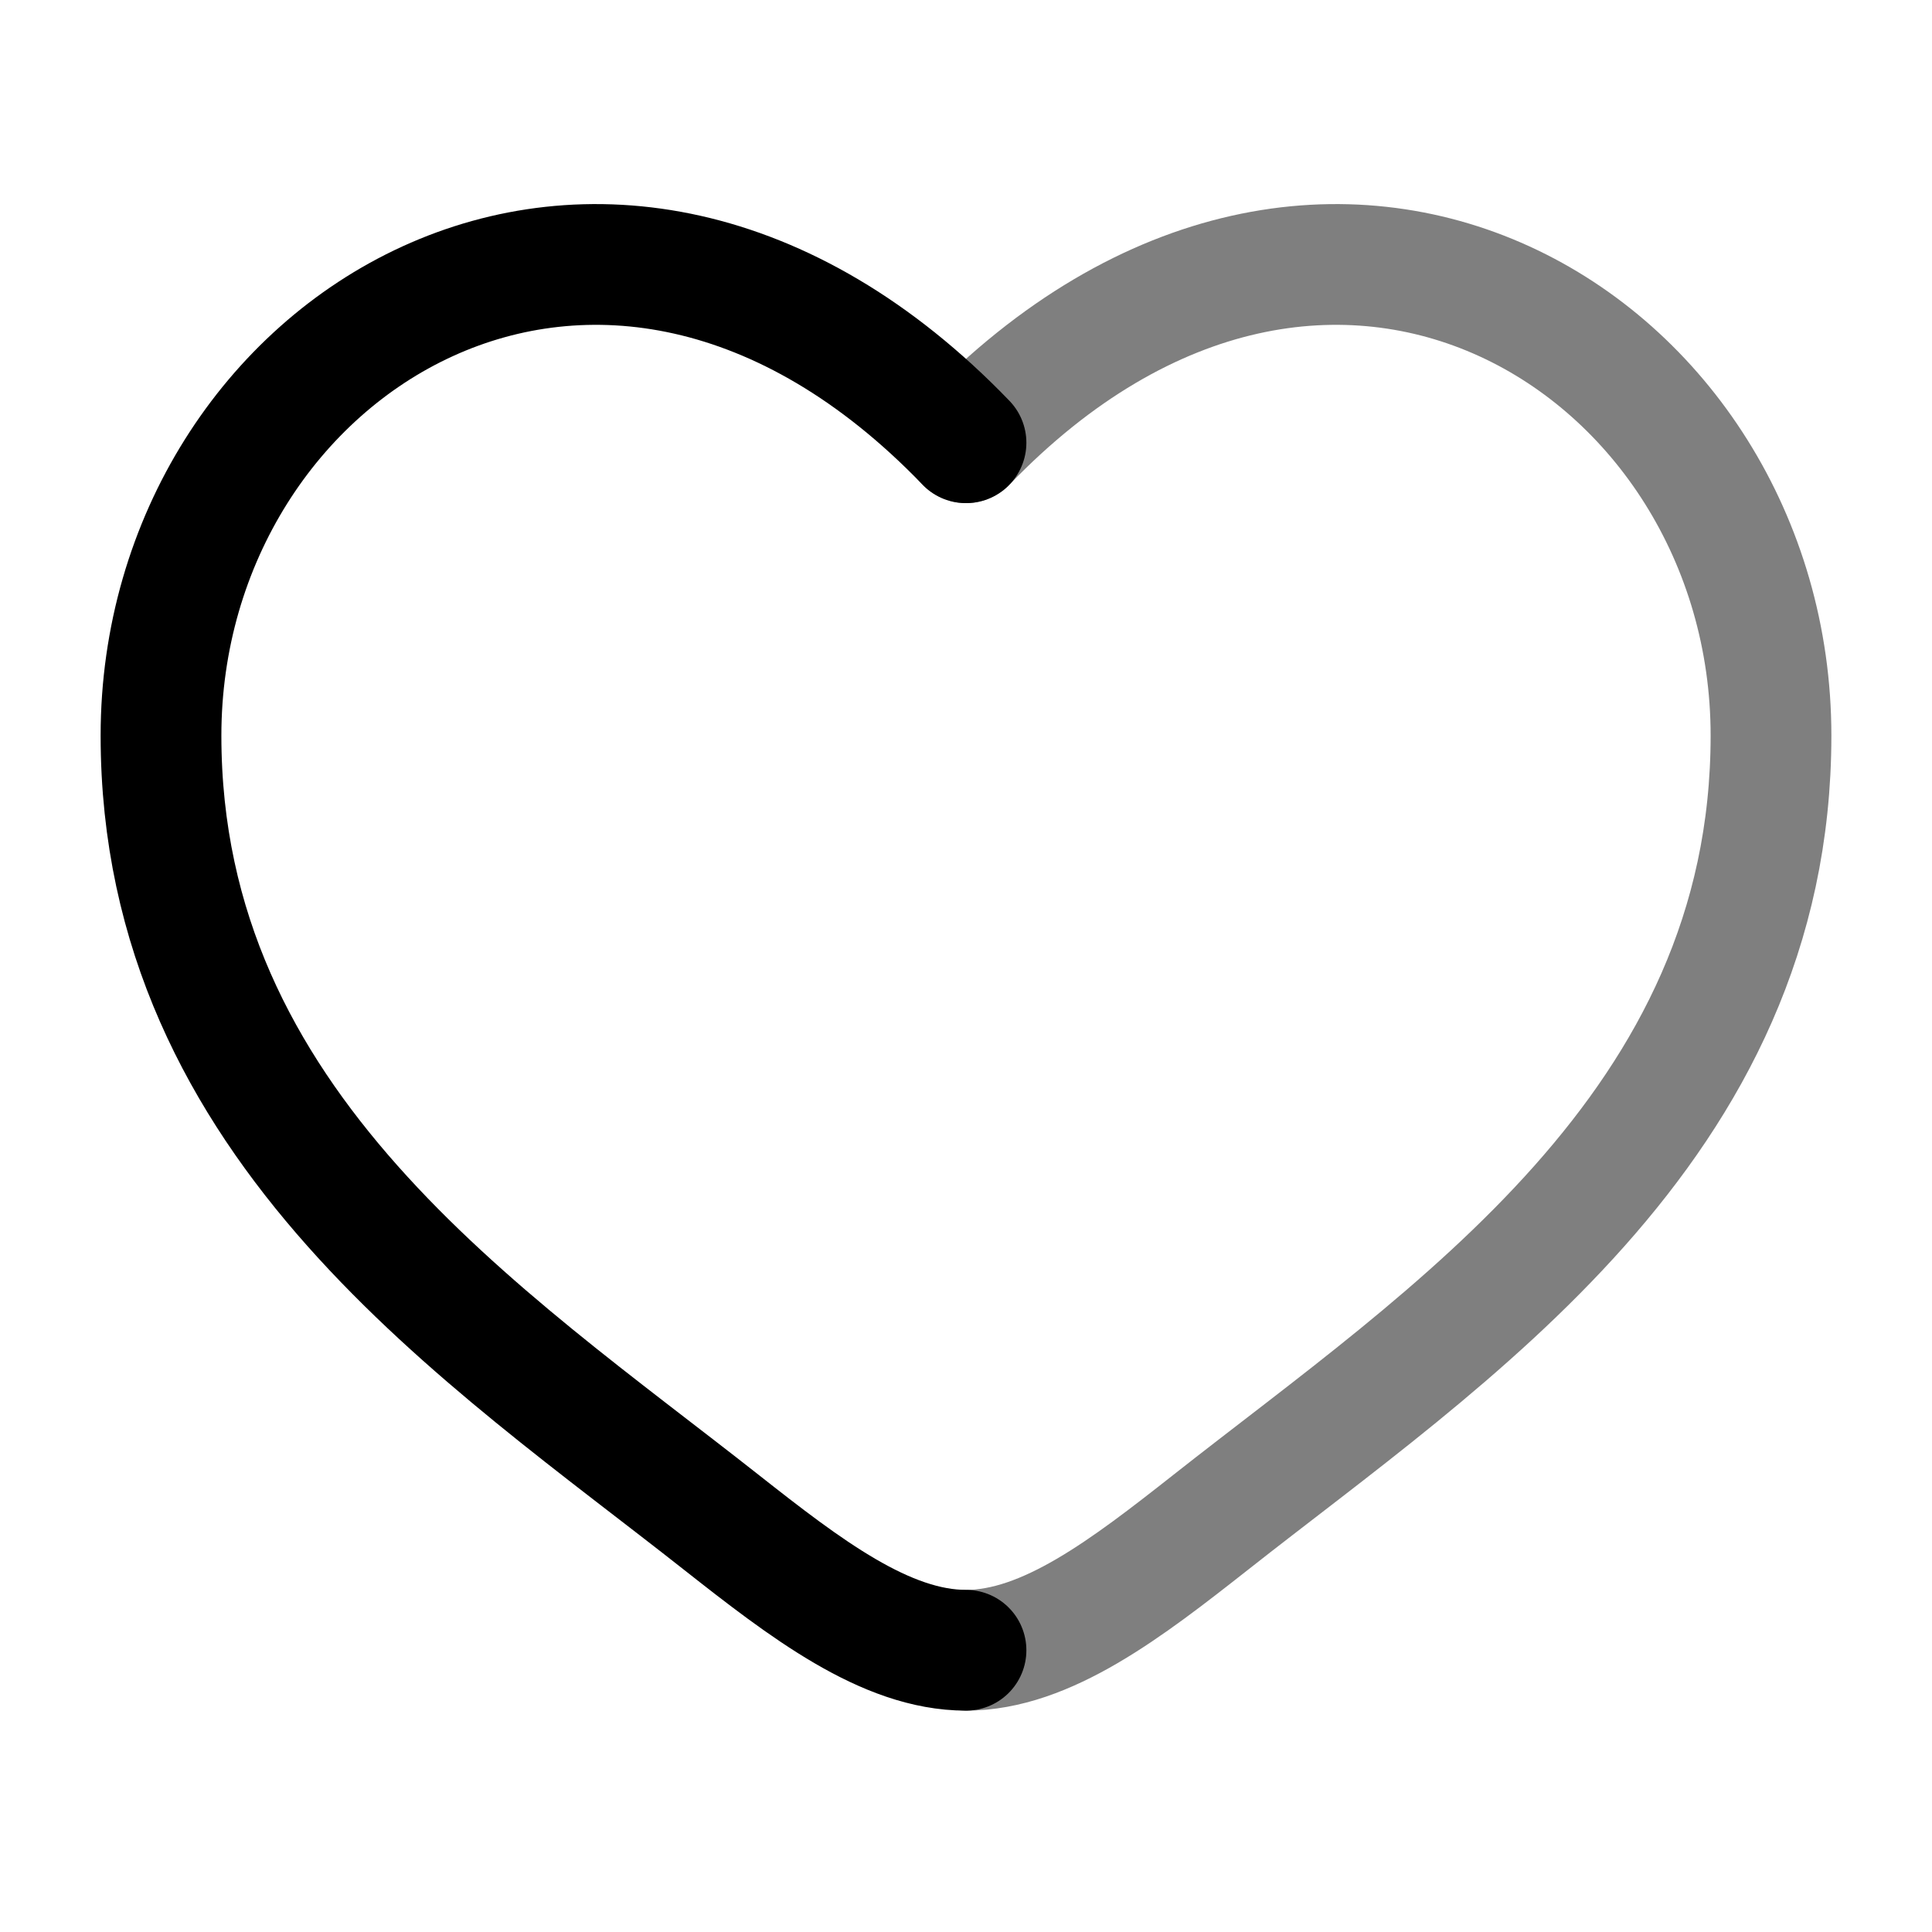
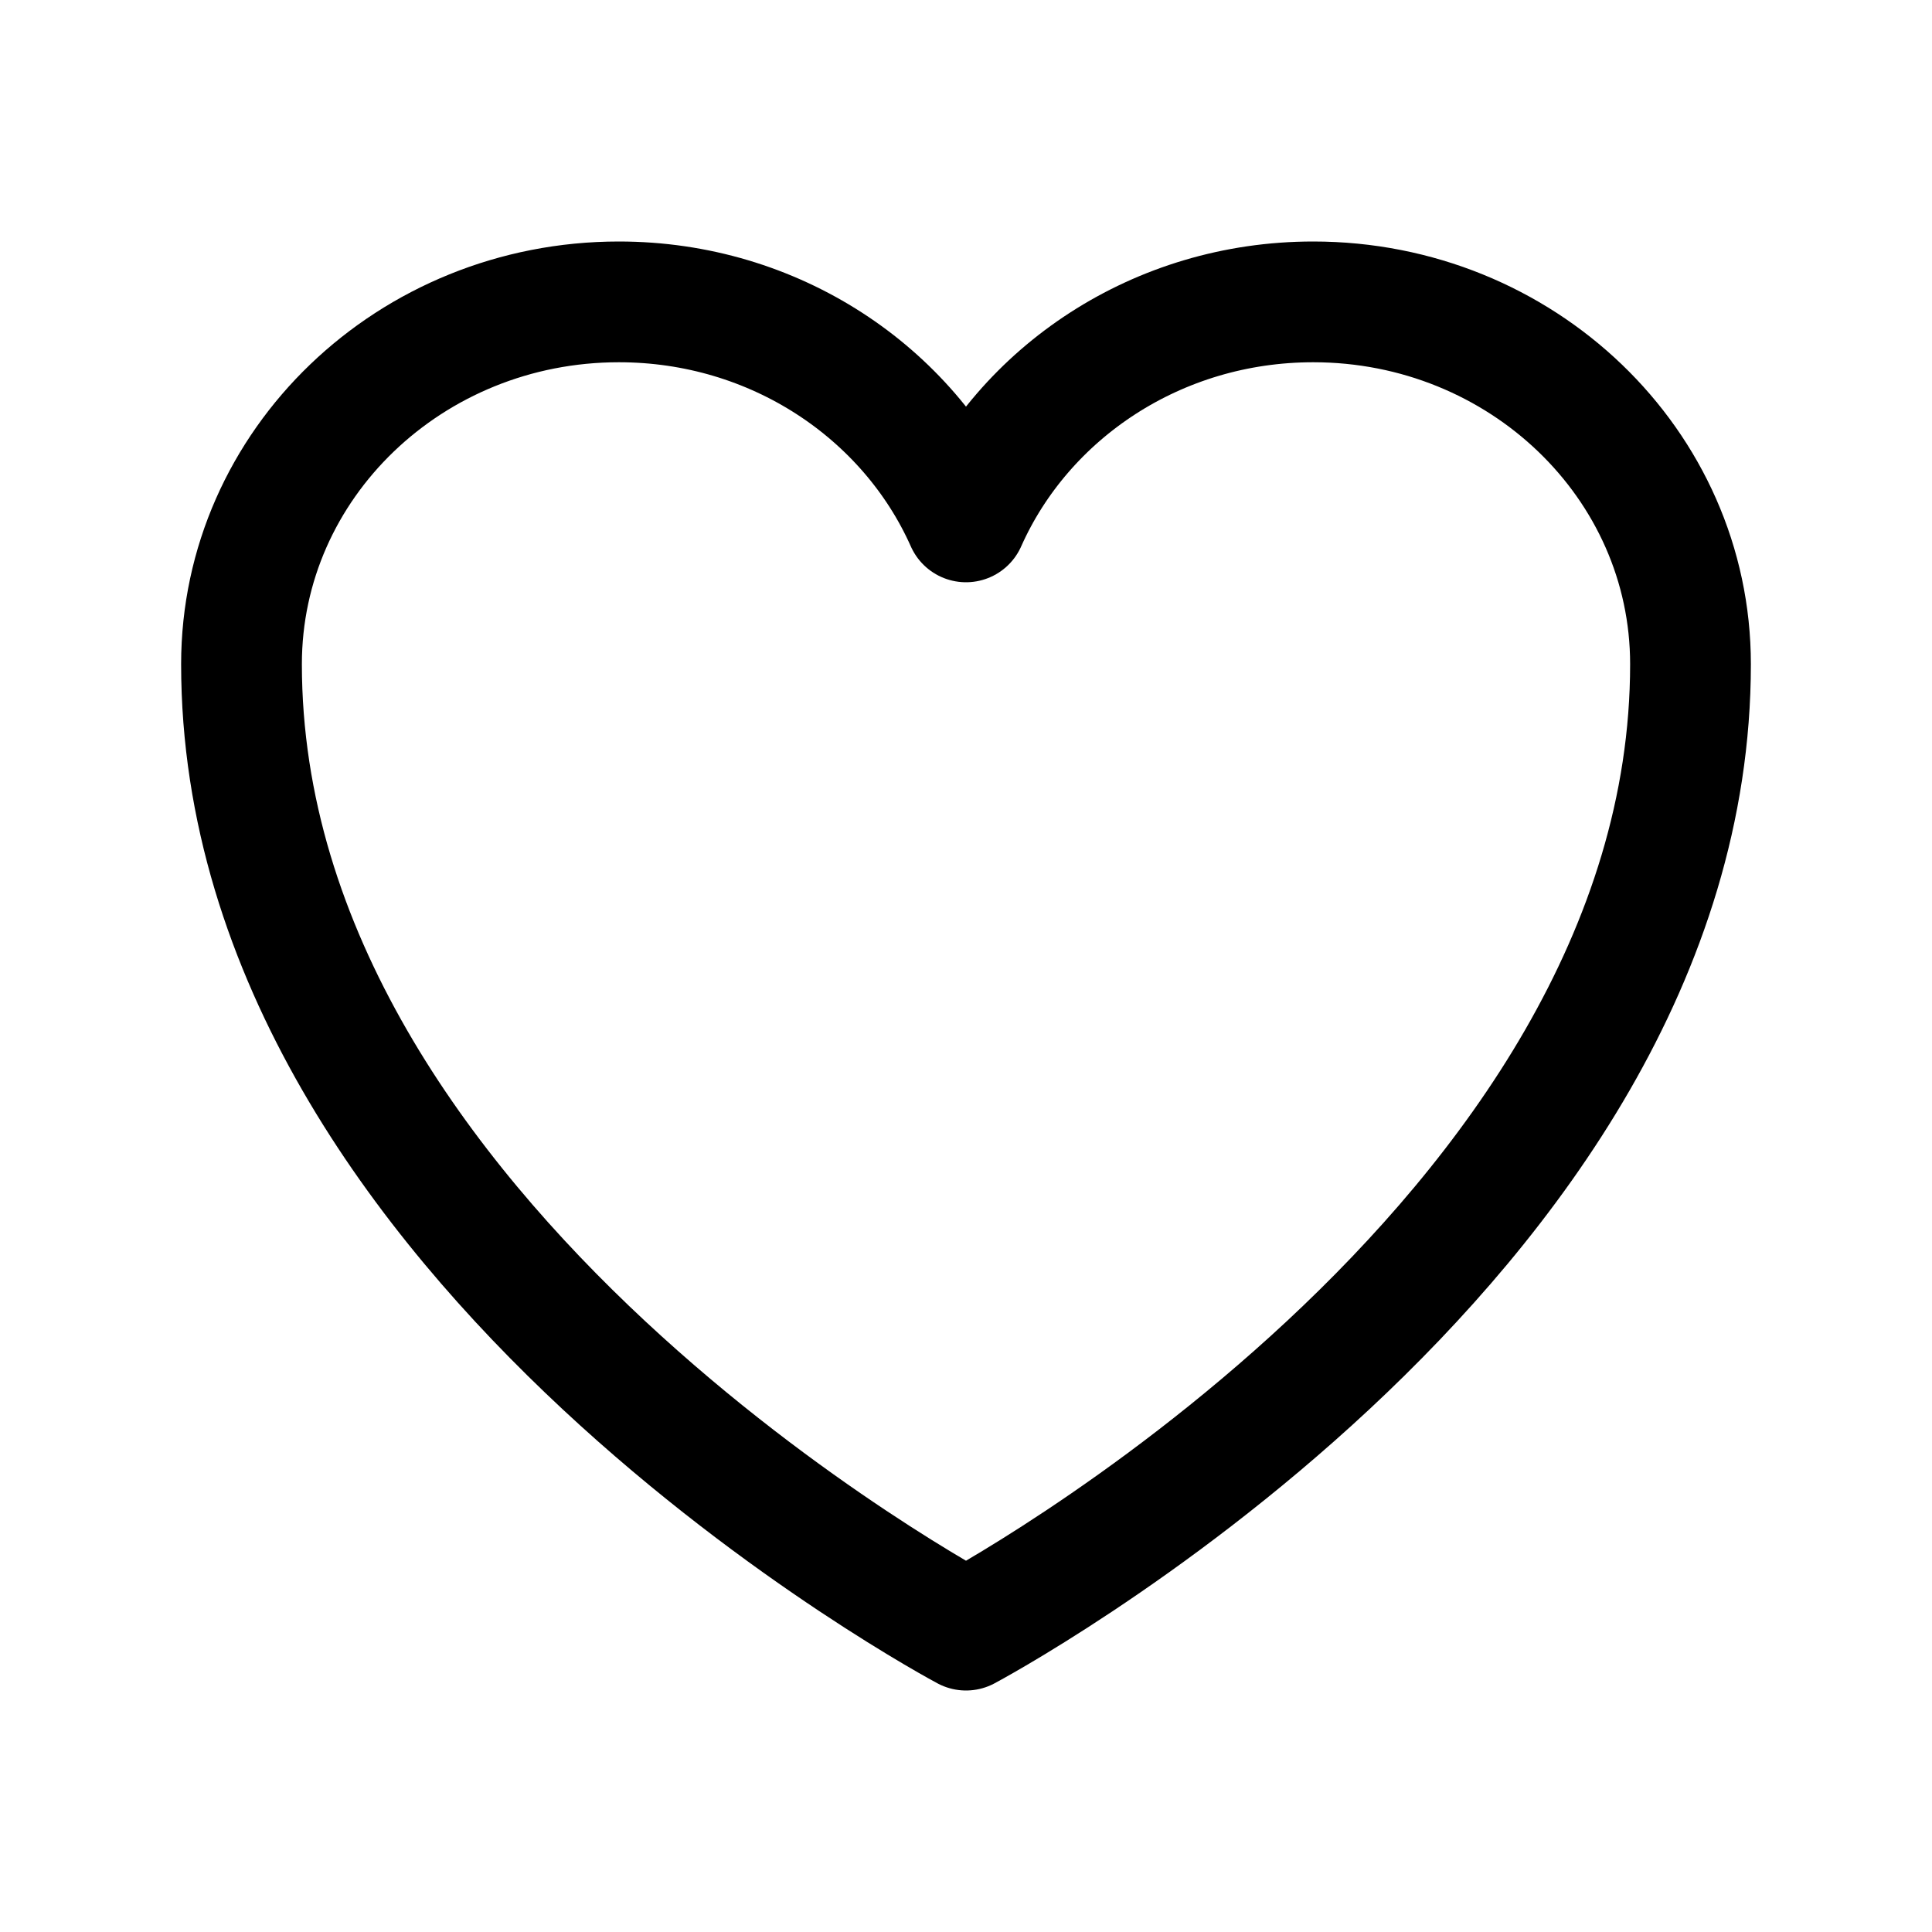
<svg xmlns="http://www.w3.org/2000/svg" width="64" height="64" viewBox="0 0 24 24" preserveAspectRatio="xMidYMid meet">
-   <g fill="none" stroke="currentColor" stroke-linecap="round" stroke-width="1.5">
-     <path d="M12 5.5C7.5.826 2 4.275 2 9.138s4.02 7.454 6.962 9.774C10 19.729 11 20.5 12 20.5" />
-     <path d="M12 5.5C16.5.826 22 4.275 22 9.138s-4.02 7.454-6.962 9.774C14 19.729 13 20.5 12 20.5" opacity=".5" />
-   </g>
+   <path fill="none" stroke="currentColor" stroke-linecap="round" stroke-linejoin="round" stroke-width="1.5" d="M21 8.25c0-2.485-2.099-4.5-4.687-4.5c-1.936 0-3.598 1.126-4.313 2.733c-.715-1.607-2.377-2.733-4.312-2.733C5.098 3.75 3 5.765 3 8.25c0 7.22 9 12 9 12s9-4.78 9-12" />
</svg>
